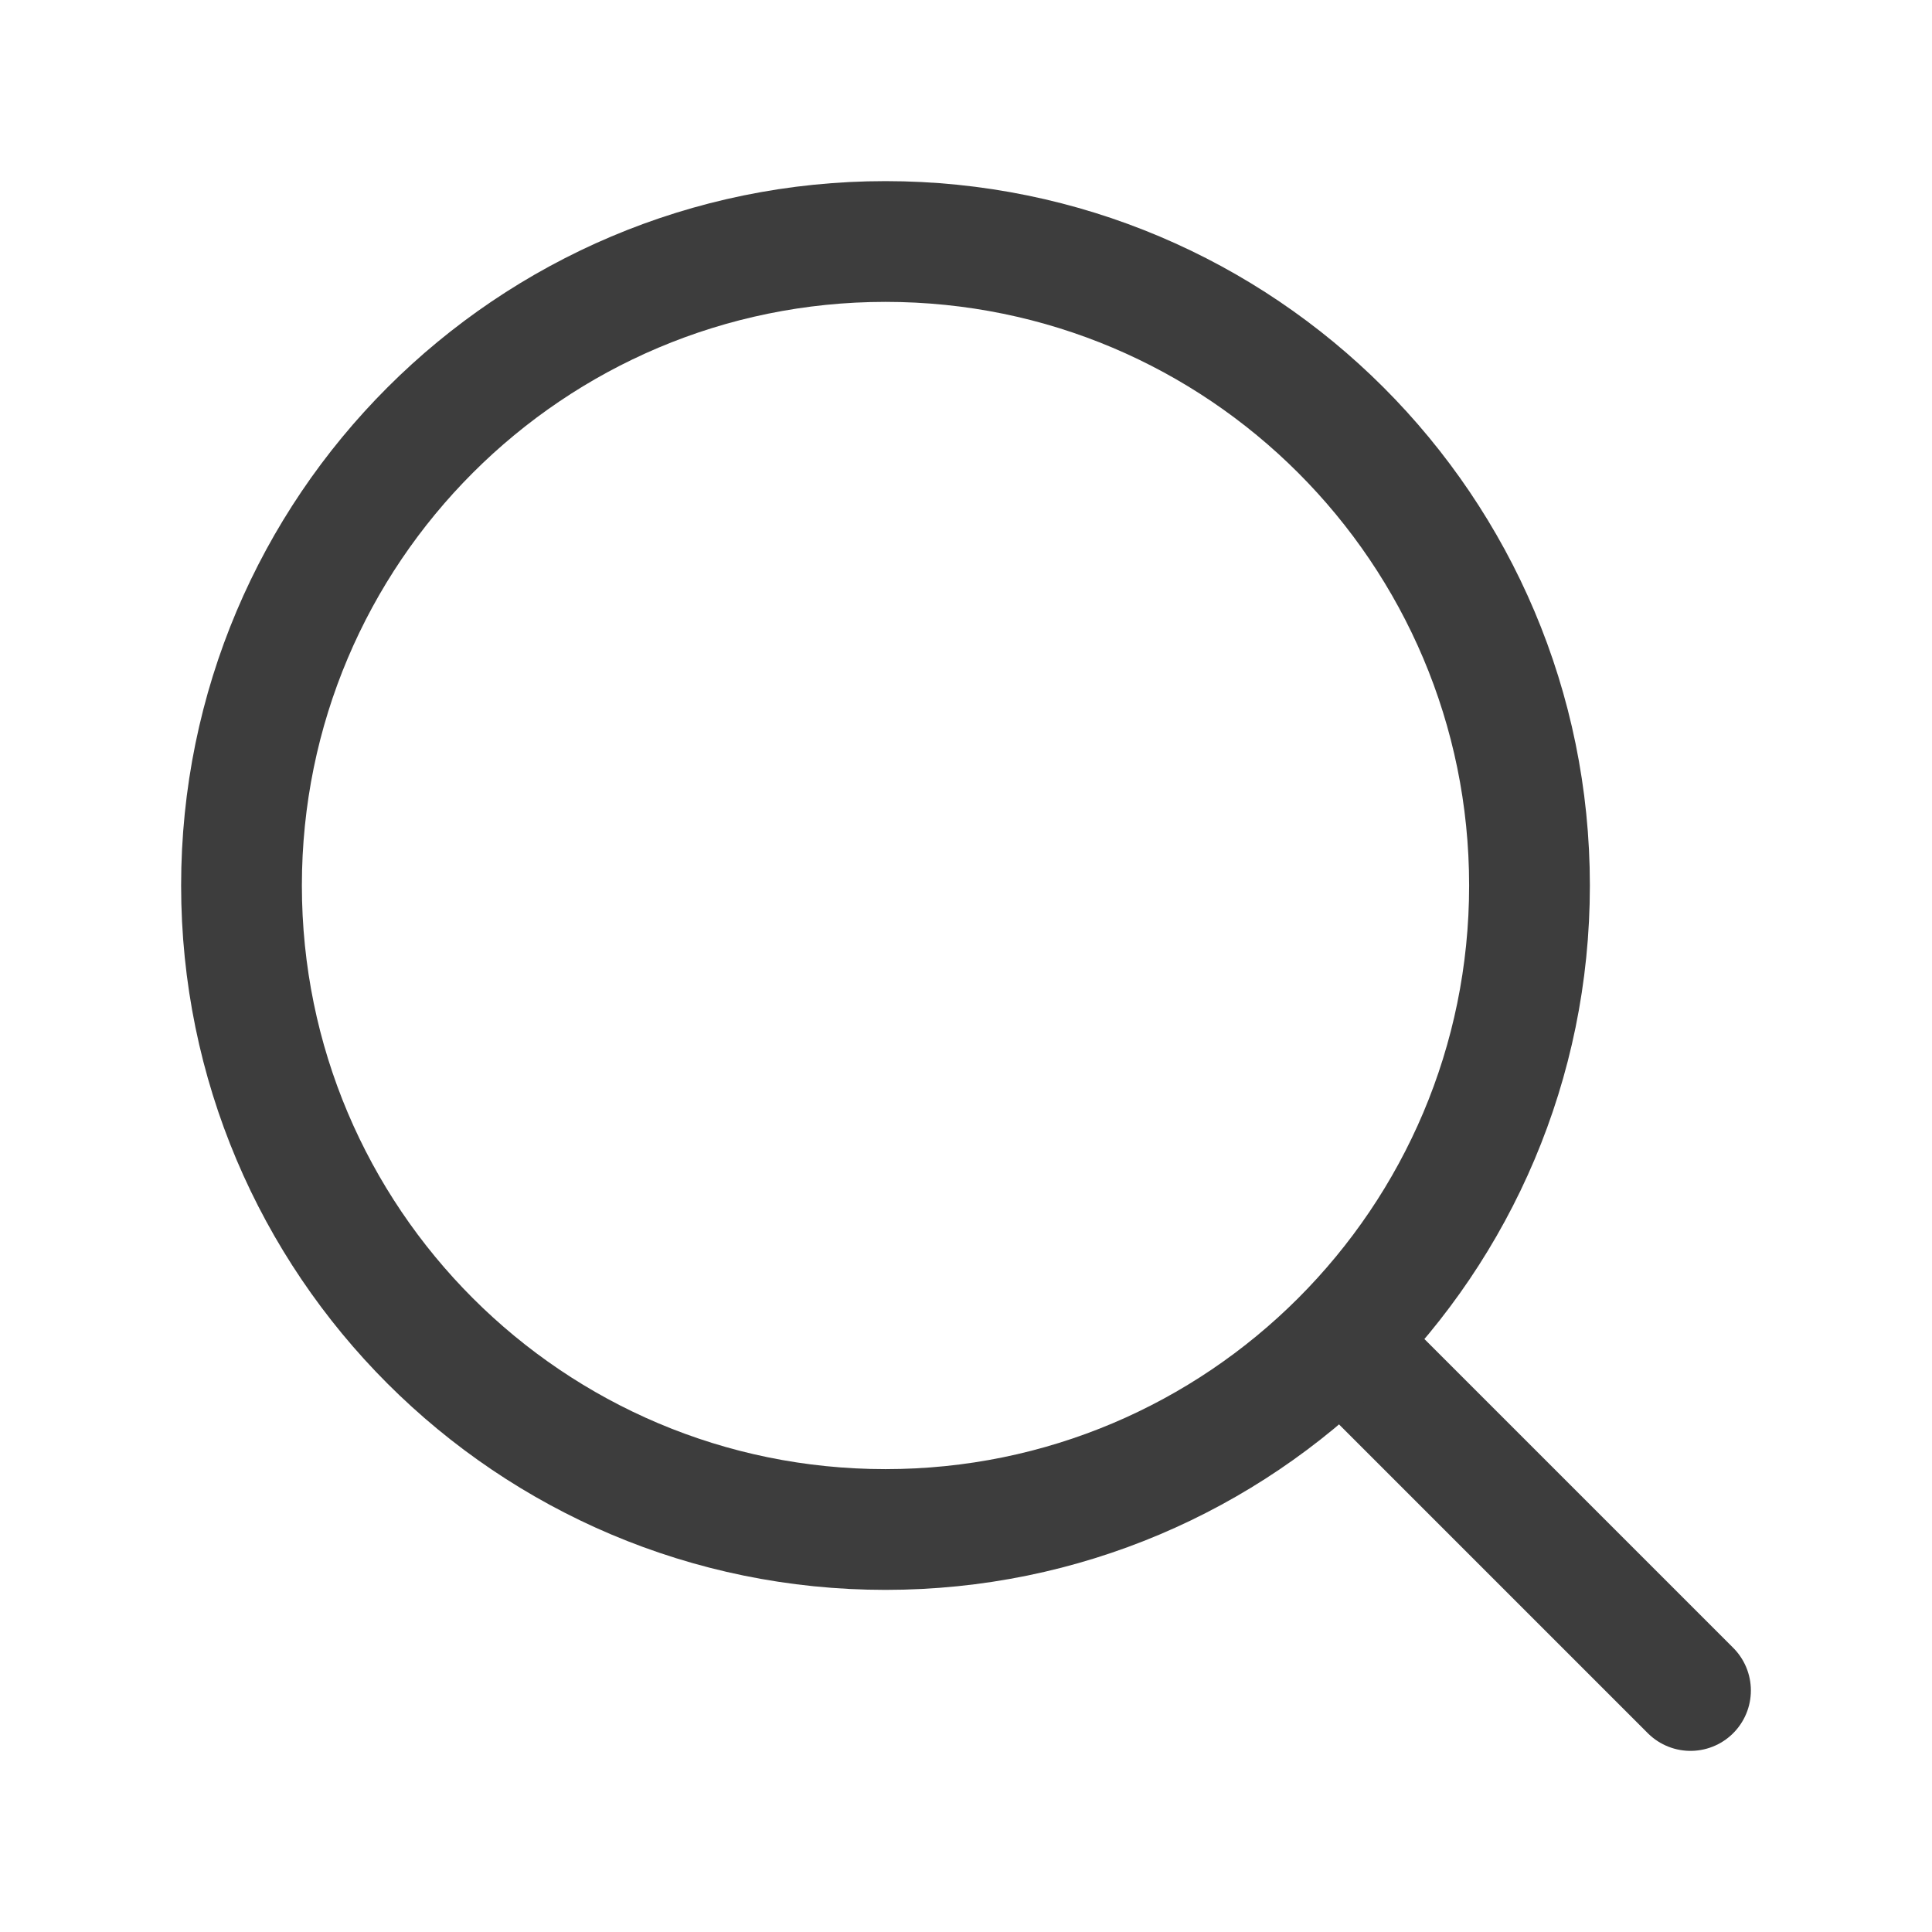
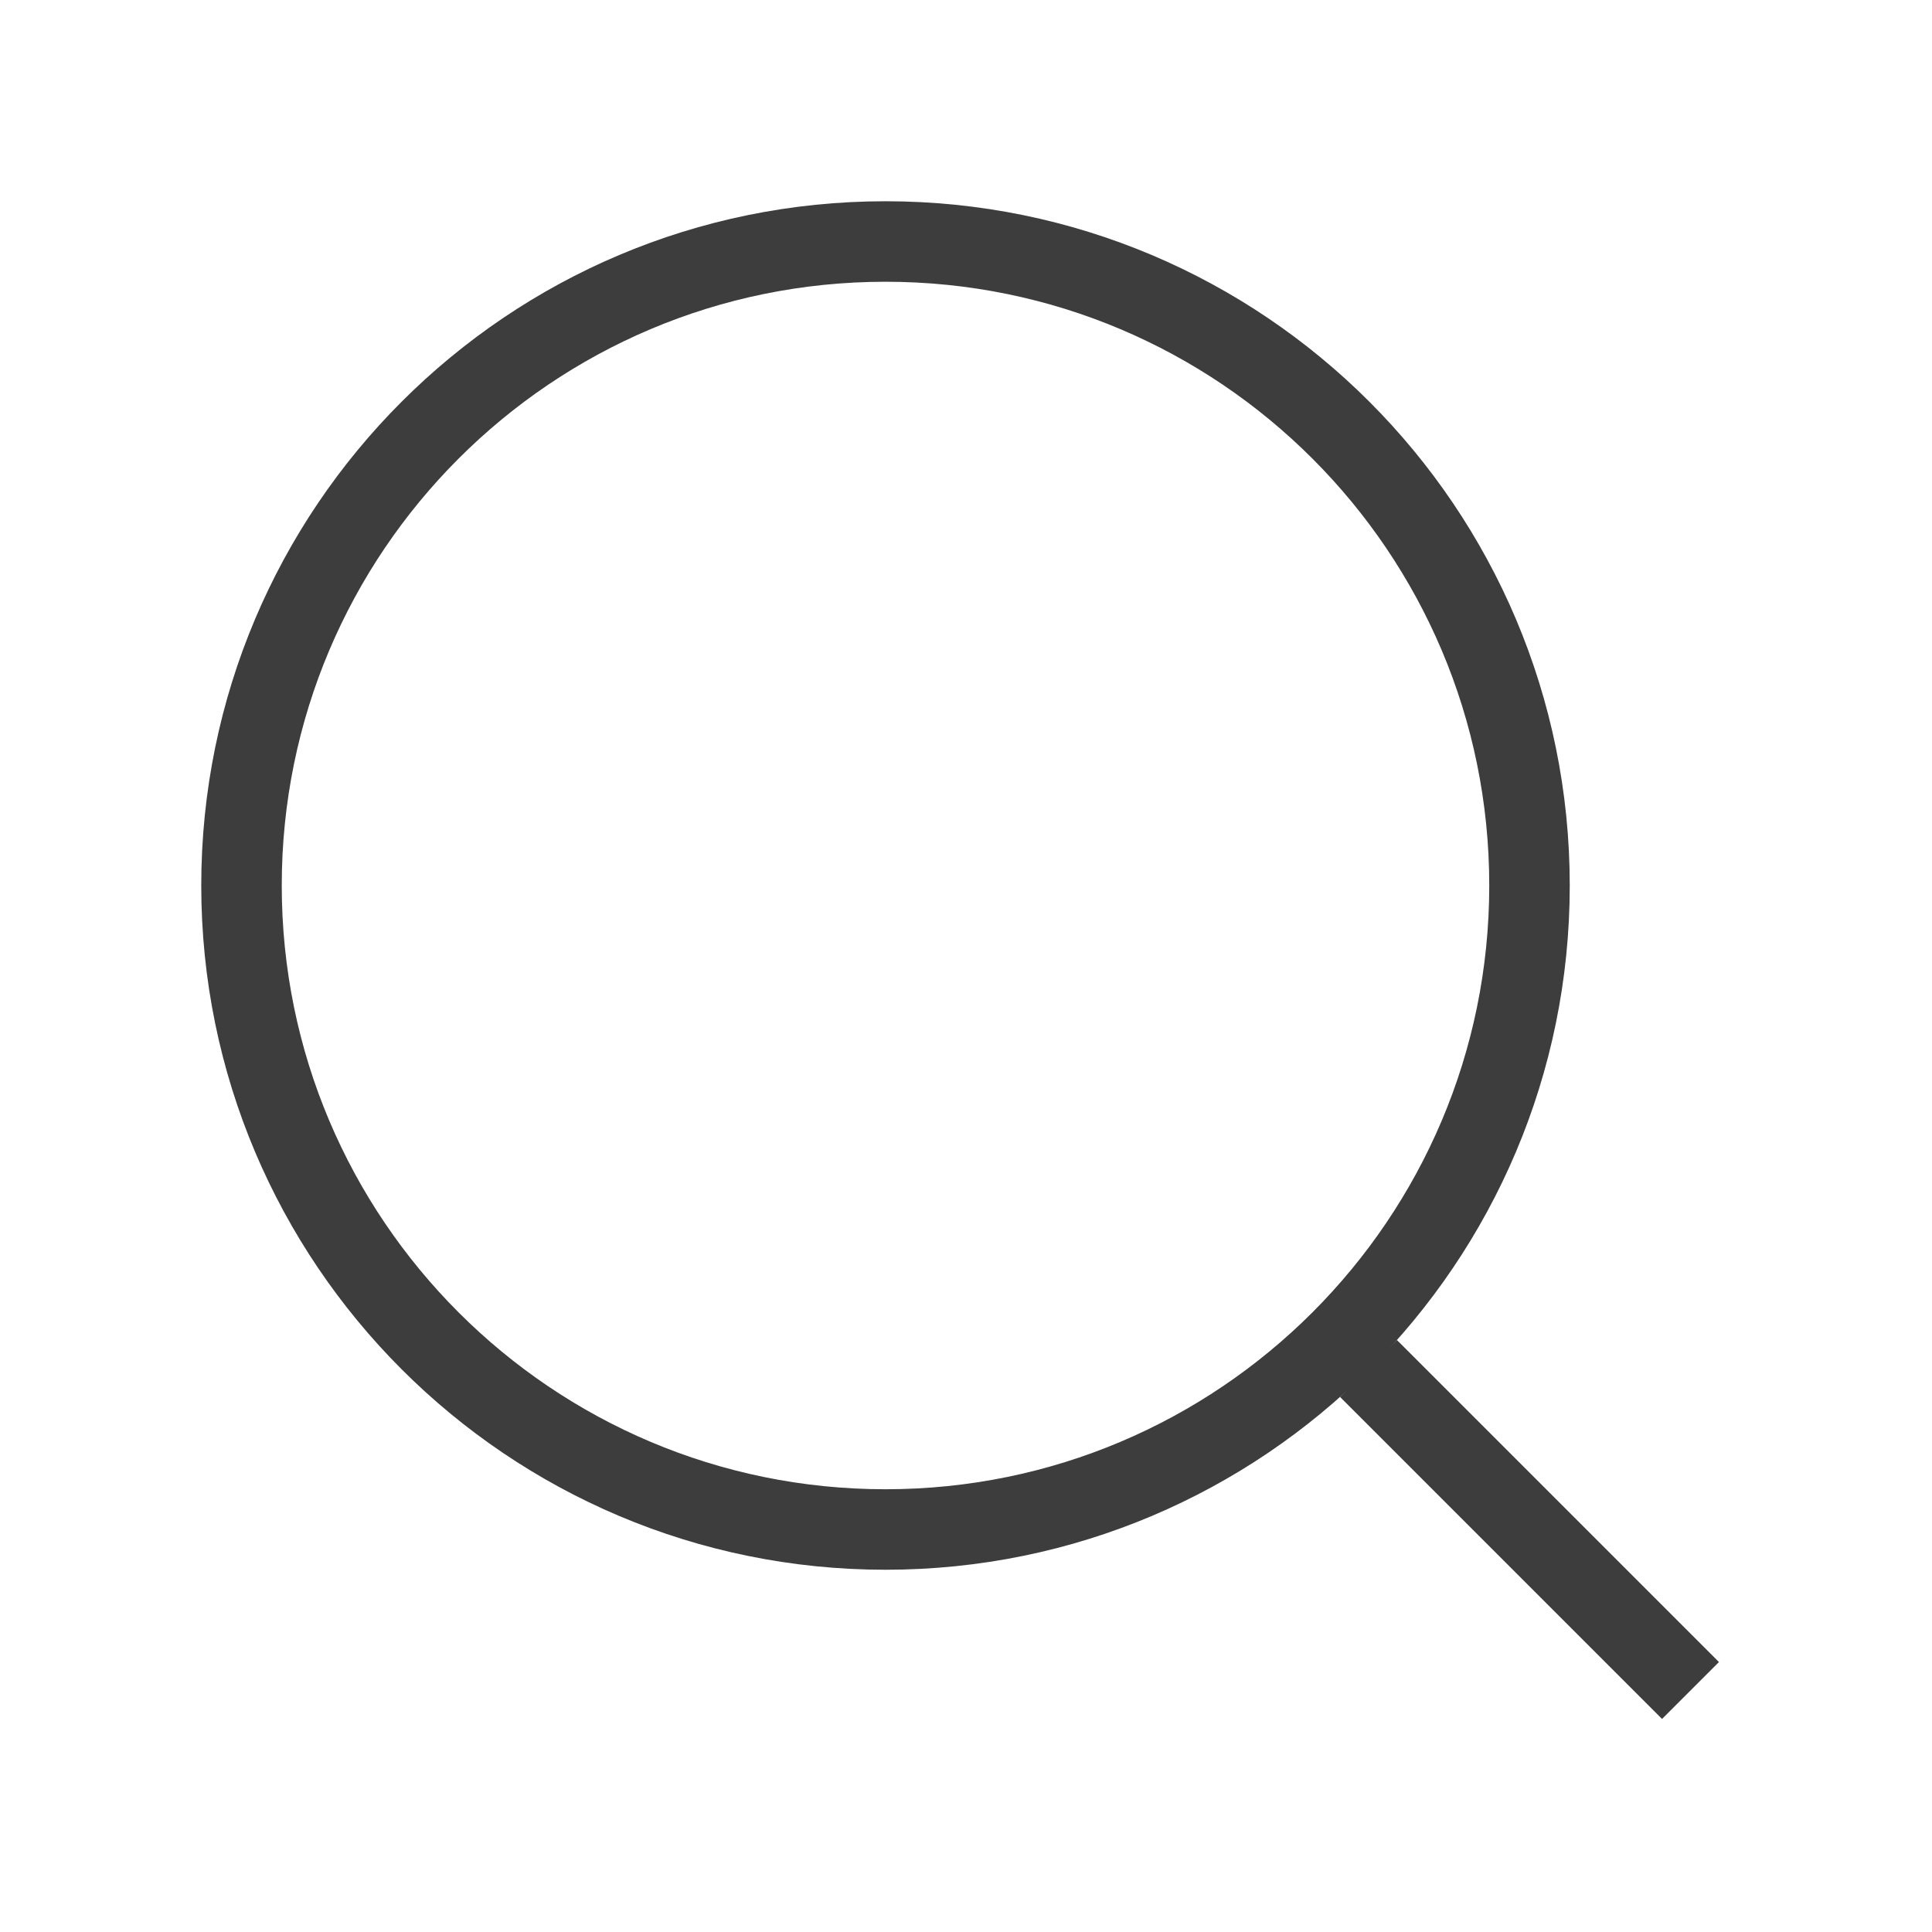
<svg xmlns="http://www.w3.org/2000/svg" width="24" height="24" viewBox="0 0 24 24" fill="none">
-   <path d="M17 17L21 21" stroke="#3D3D3D" stroke-width="1.5" stroke-linecap="round" stroke-linejoin="round" />
-   <path d="M19 11C19 6.582 15.418 3 11 3C6.582 3 3 6.582 3 11C3 15.418 6.582 19 11 19C15.418 19 19 15.418 19 11Z" stroke="#3D3D3D" stroke-width="1.5" stroke-linecap="round" stroke-linejoin="round" />
+   <path d="M17 17L21 21" stroke="#3D3D3D" strokeWidth="1.5" strokeLinecap="round" strokeLinejoin="round" />
+   <path d="M19 11C19 6.582 15.418 3 11 3C6.582 3 3 6.582 3 11C3 15.418 6.582 19 11 19C15.418 19 19 15.418 19 11Z" stroke="#3D3D3D" strokeWidth="1.5" strokeLinecap="round" strokeLinejoin="round" />
</svg>
